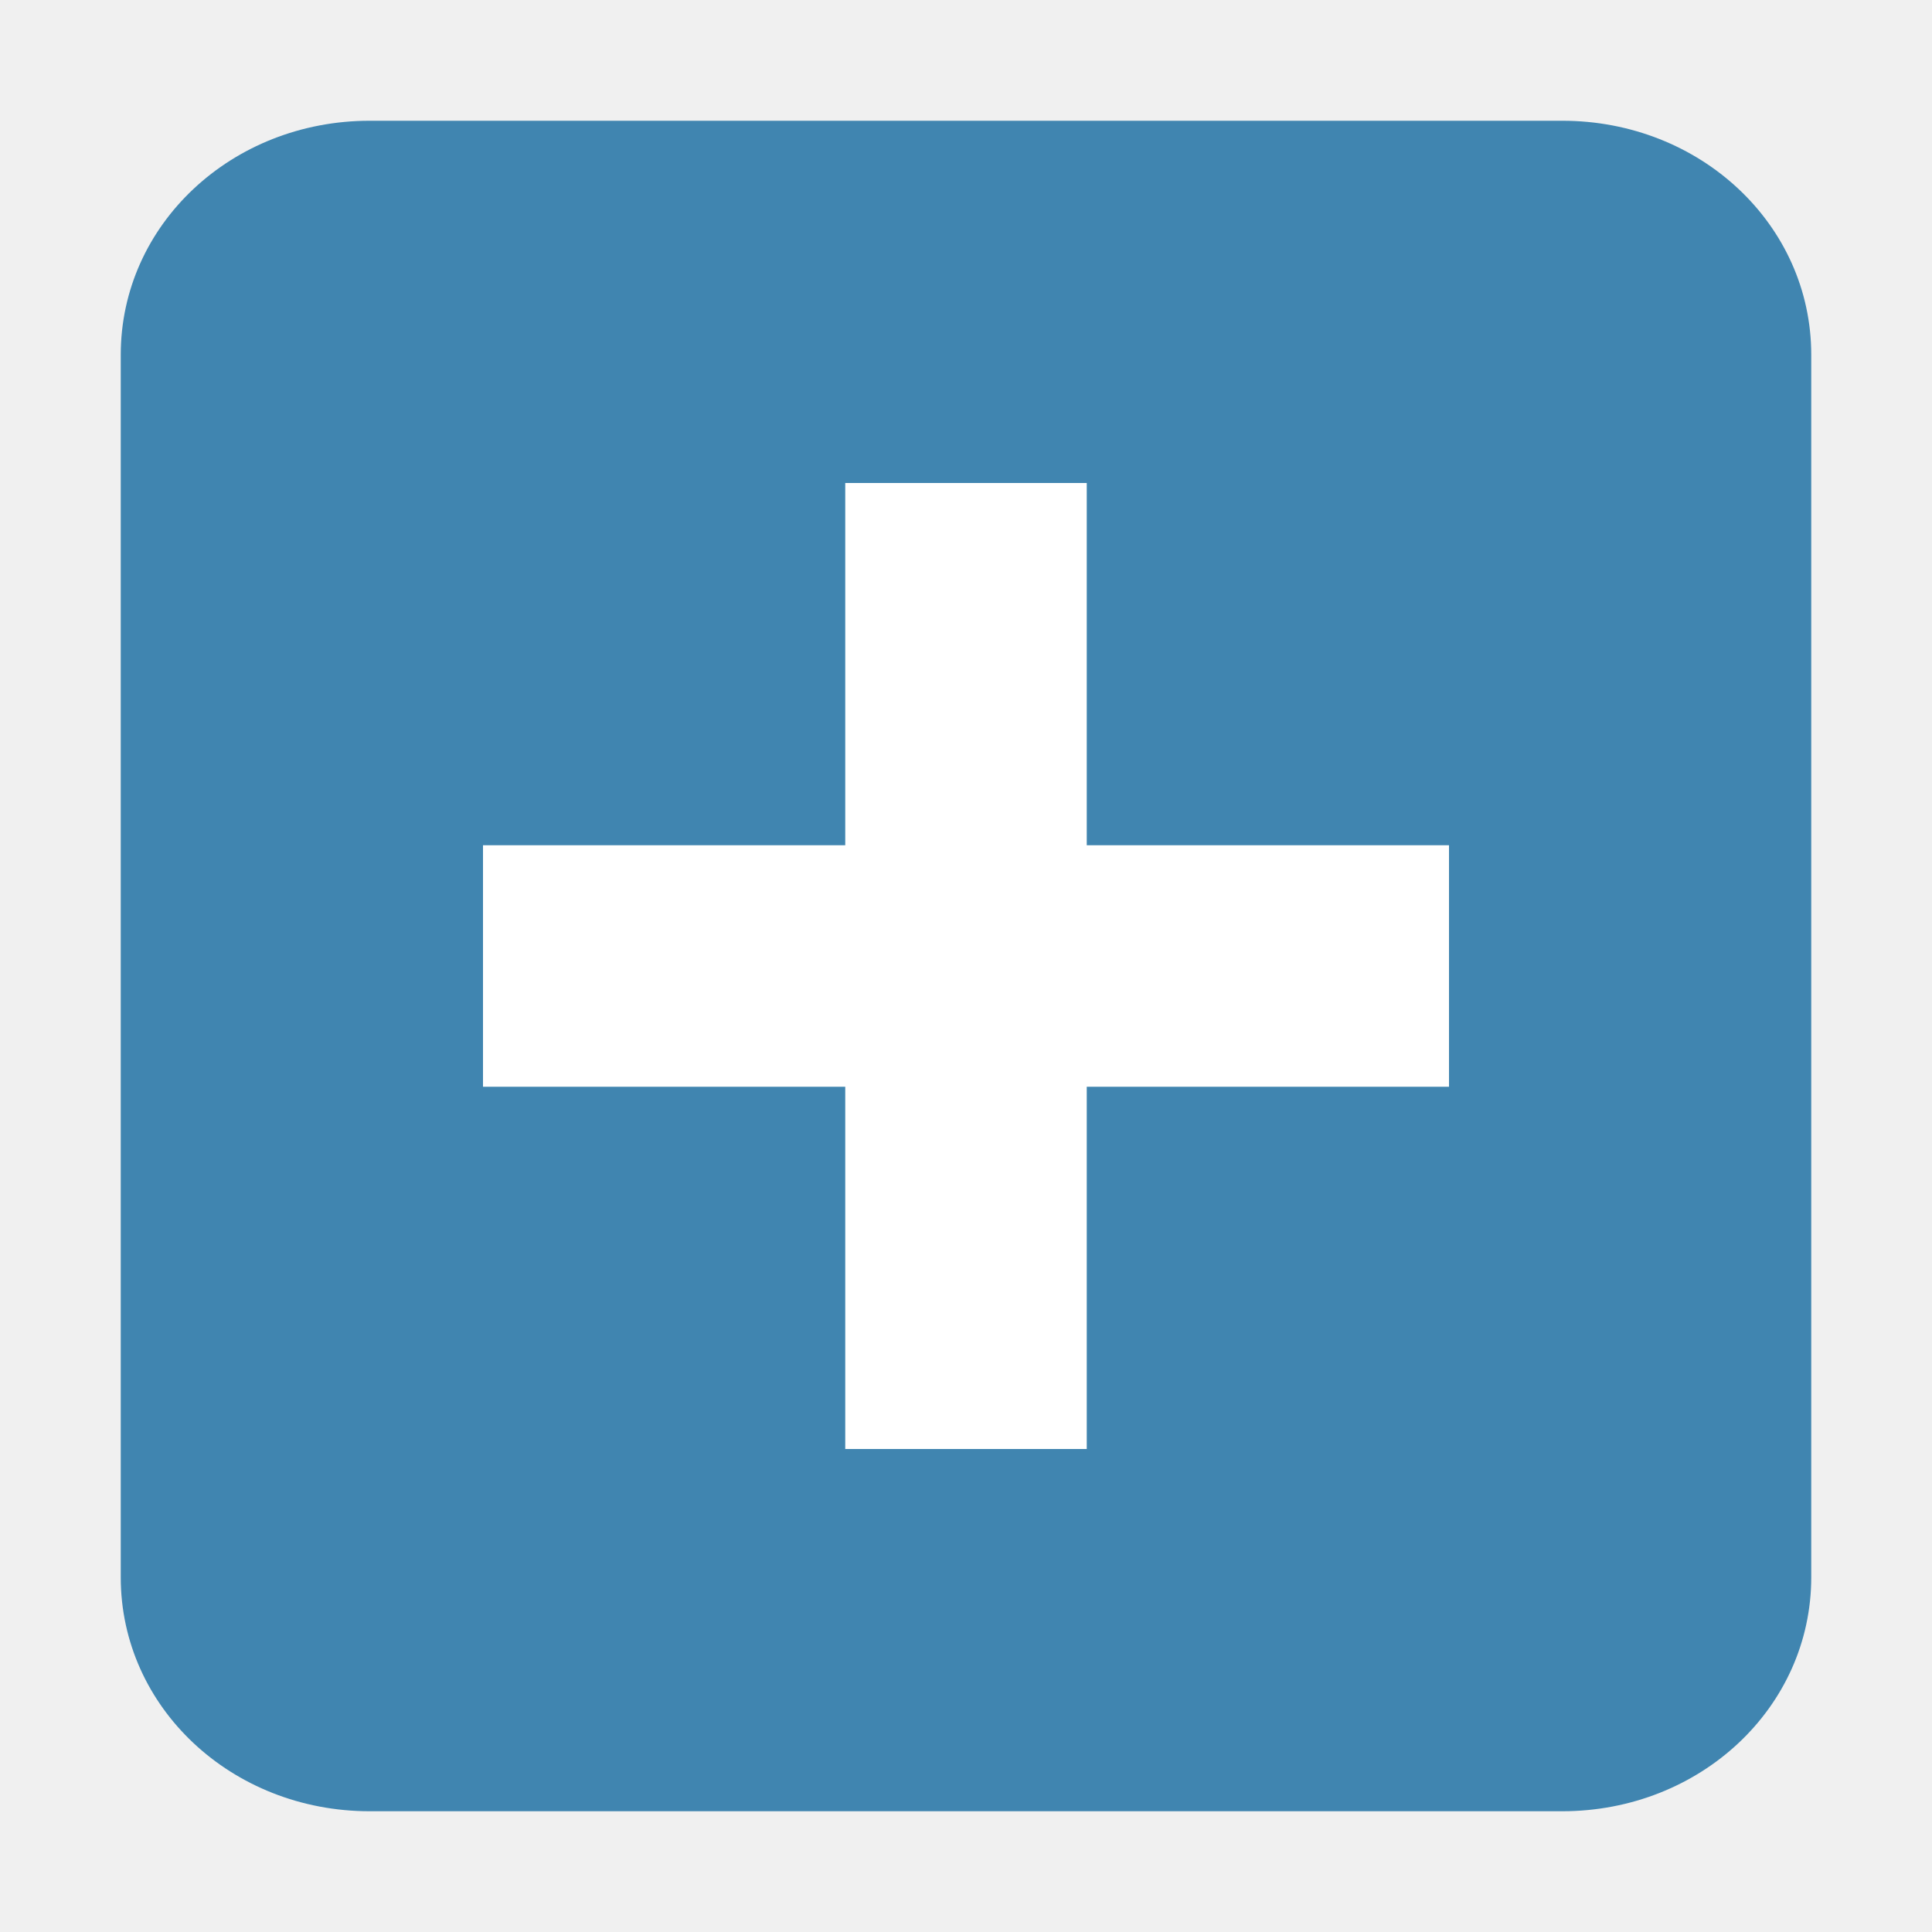
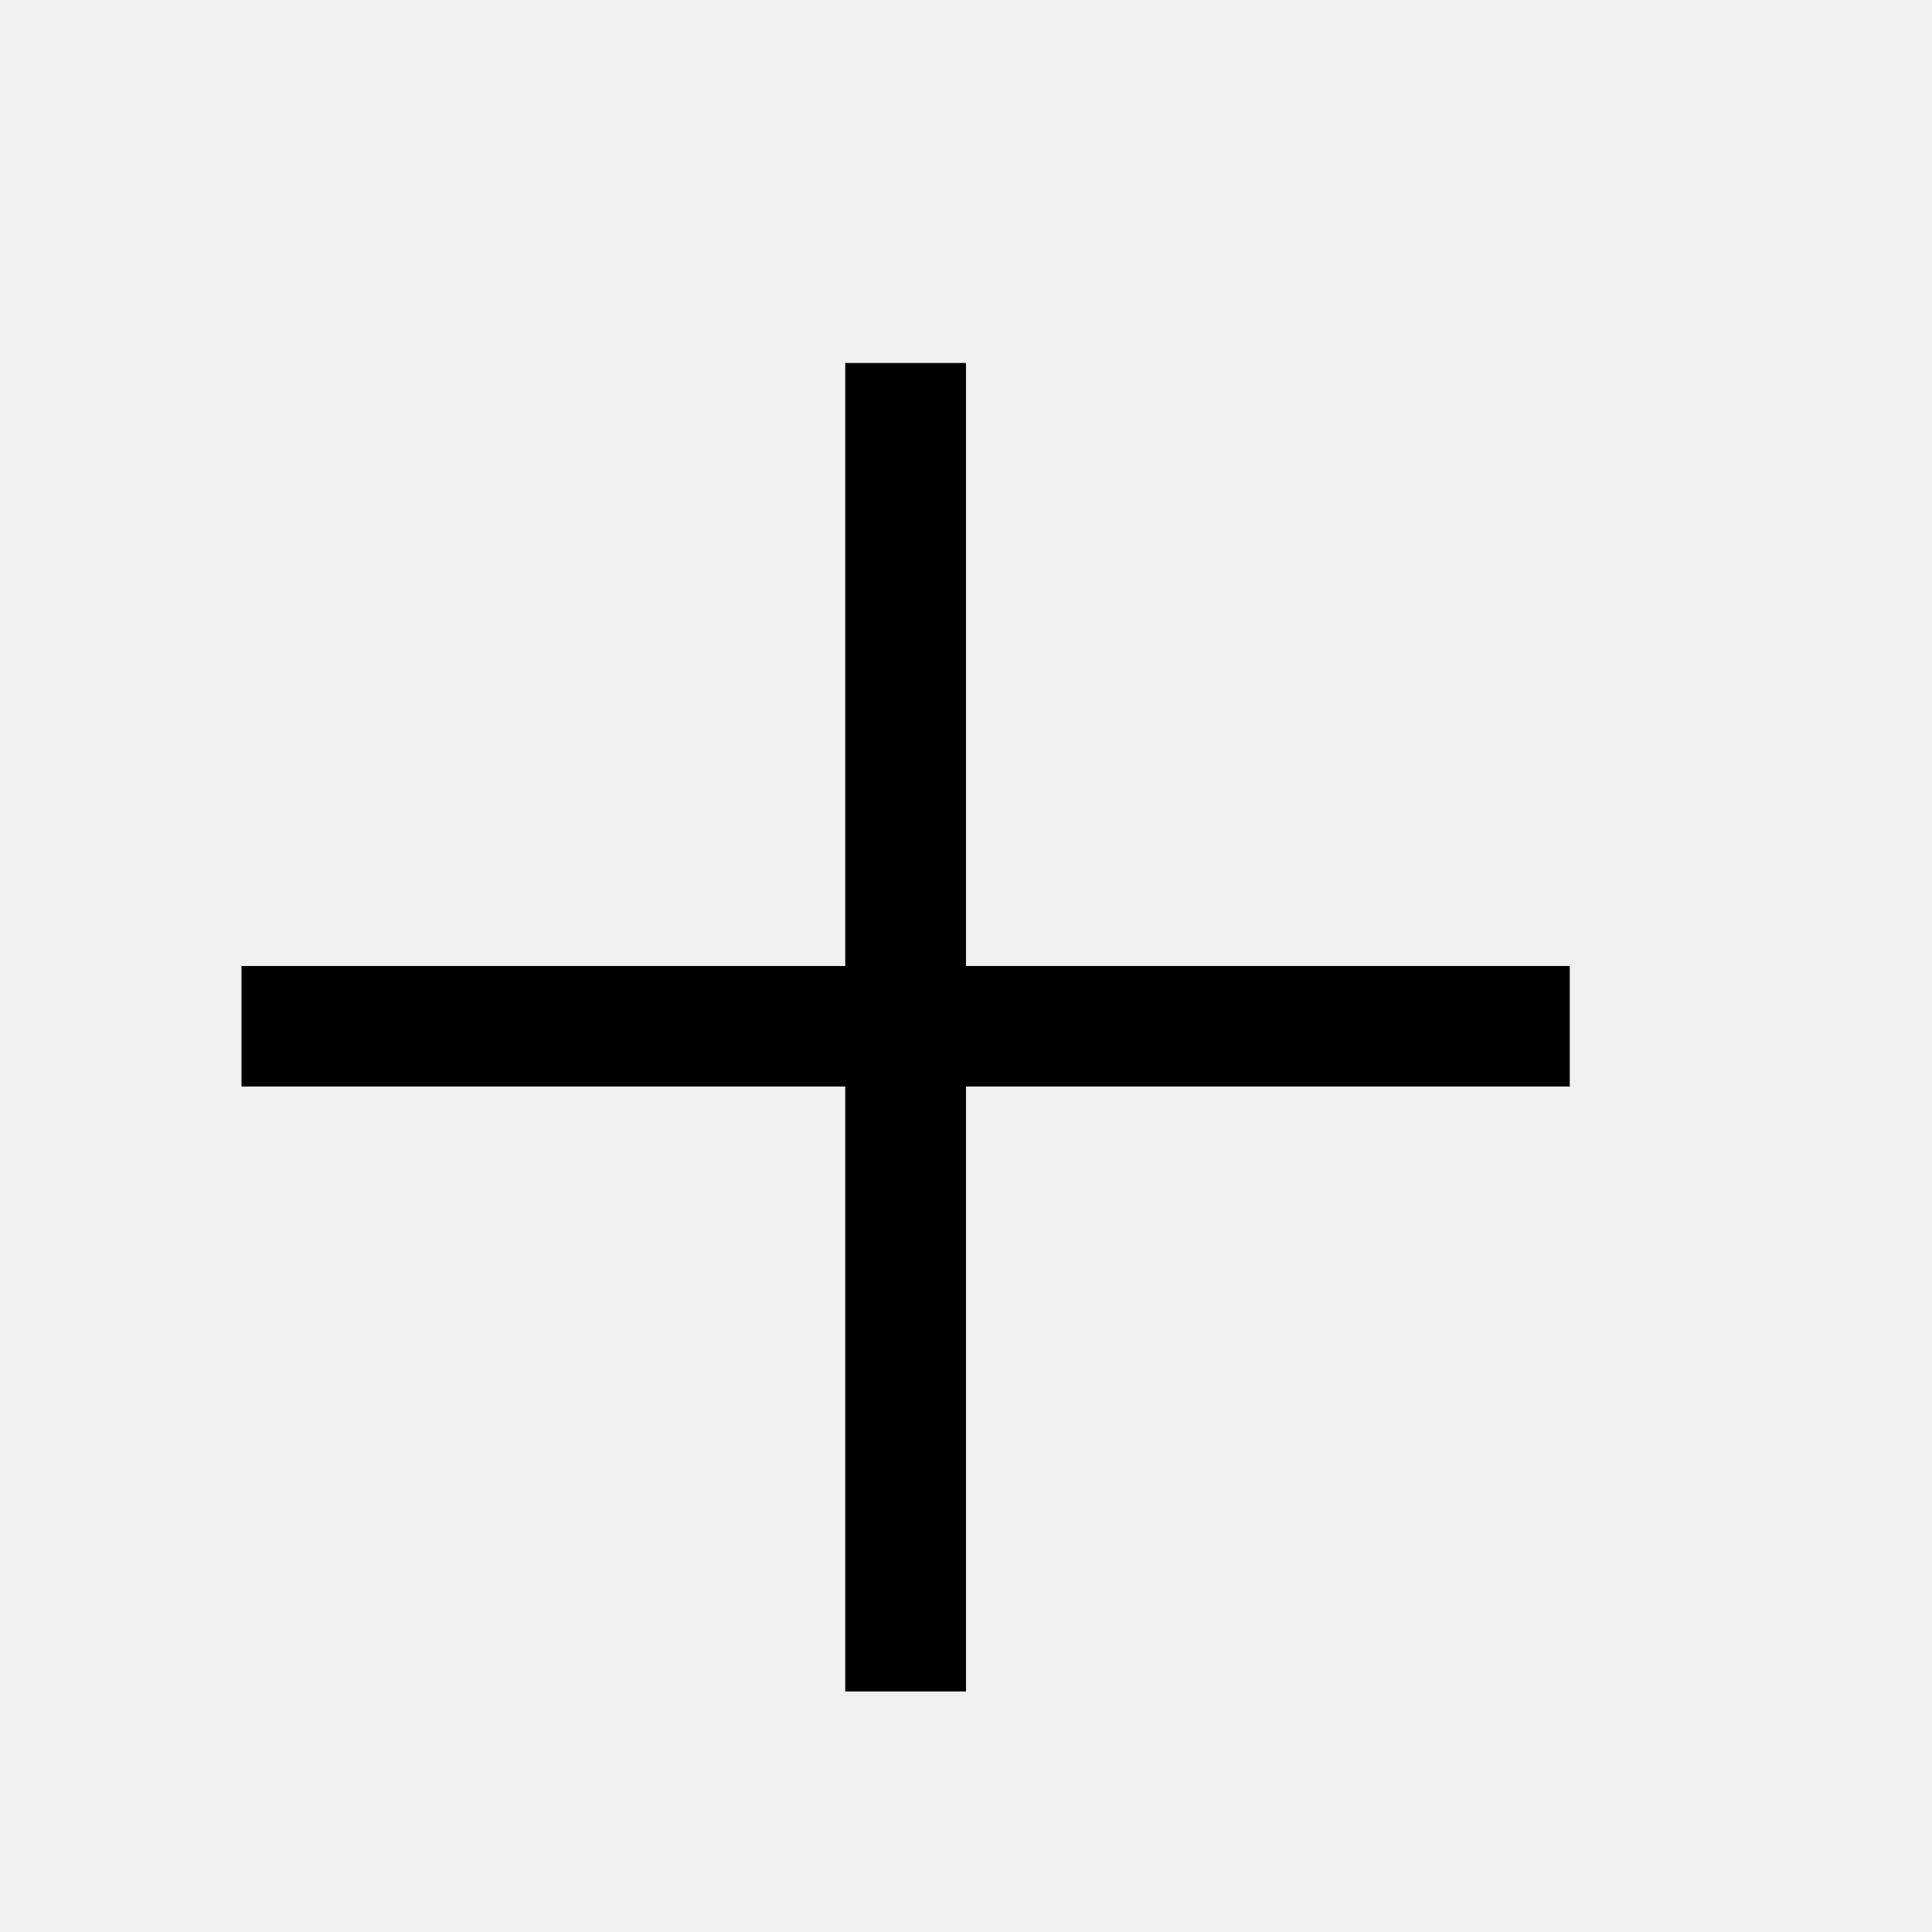
- <svg xmlns="http://www.w3.org/2000/svg" width="16" version="1.1" height="16">
-   <g style="stroke:none" id="g4">
-     <path style="fill:#4085b0" id="path4140" d="M 3.062,1 C 1.919,1 1,1.86 1,2.938 l 0,10.125 C 1,14.14 1.919,15 3.062,15 l 9.875,0 C 14.081,15 15,14.14 15,13.062 L 15,2.938 C 15,1.86 14.081,1 12.938,1 Z" />
-     <path style="fill:#fff" id="rect2816" d="M 7,4 9,4 9,7 12,7 12,9 9,9 9,12 7,12 7,9 4,9 4,7 7,7 Z" />
-   </g>
+ <svg xmlns="http://www.w3.org/2000/svg" viewBox="0 0 16 16">
+   <defs id="defs1">
+     <style type="text/css" id="current-color-scheme">
+ .ColorScheme-Text {
+ color:#000;
+ }
+ </style>
+   </defs>
+   <path style="fill:currentColor;fill-opacity:1;stroke:none" d="M 7 3.006 L 7 8 L 2 8 L 2 8.998 L 7 8.998 L 7 14.008 L 8 14.008 L 8 8.998 L 13 8.998 L 13 8 L 8 8 L 8 3.006 L 7 3.006 z " class="ColorScheme-Text" />
</svg>
